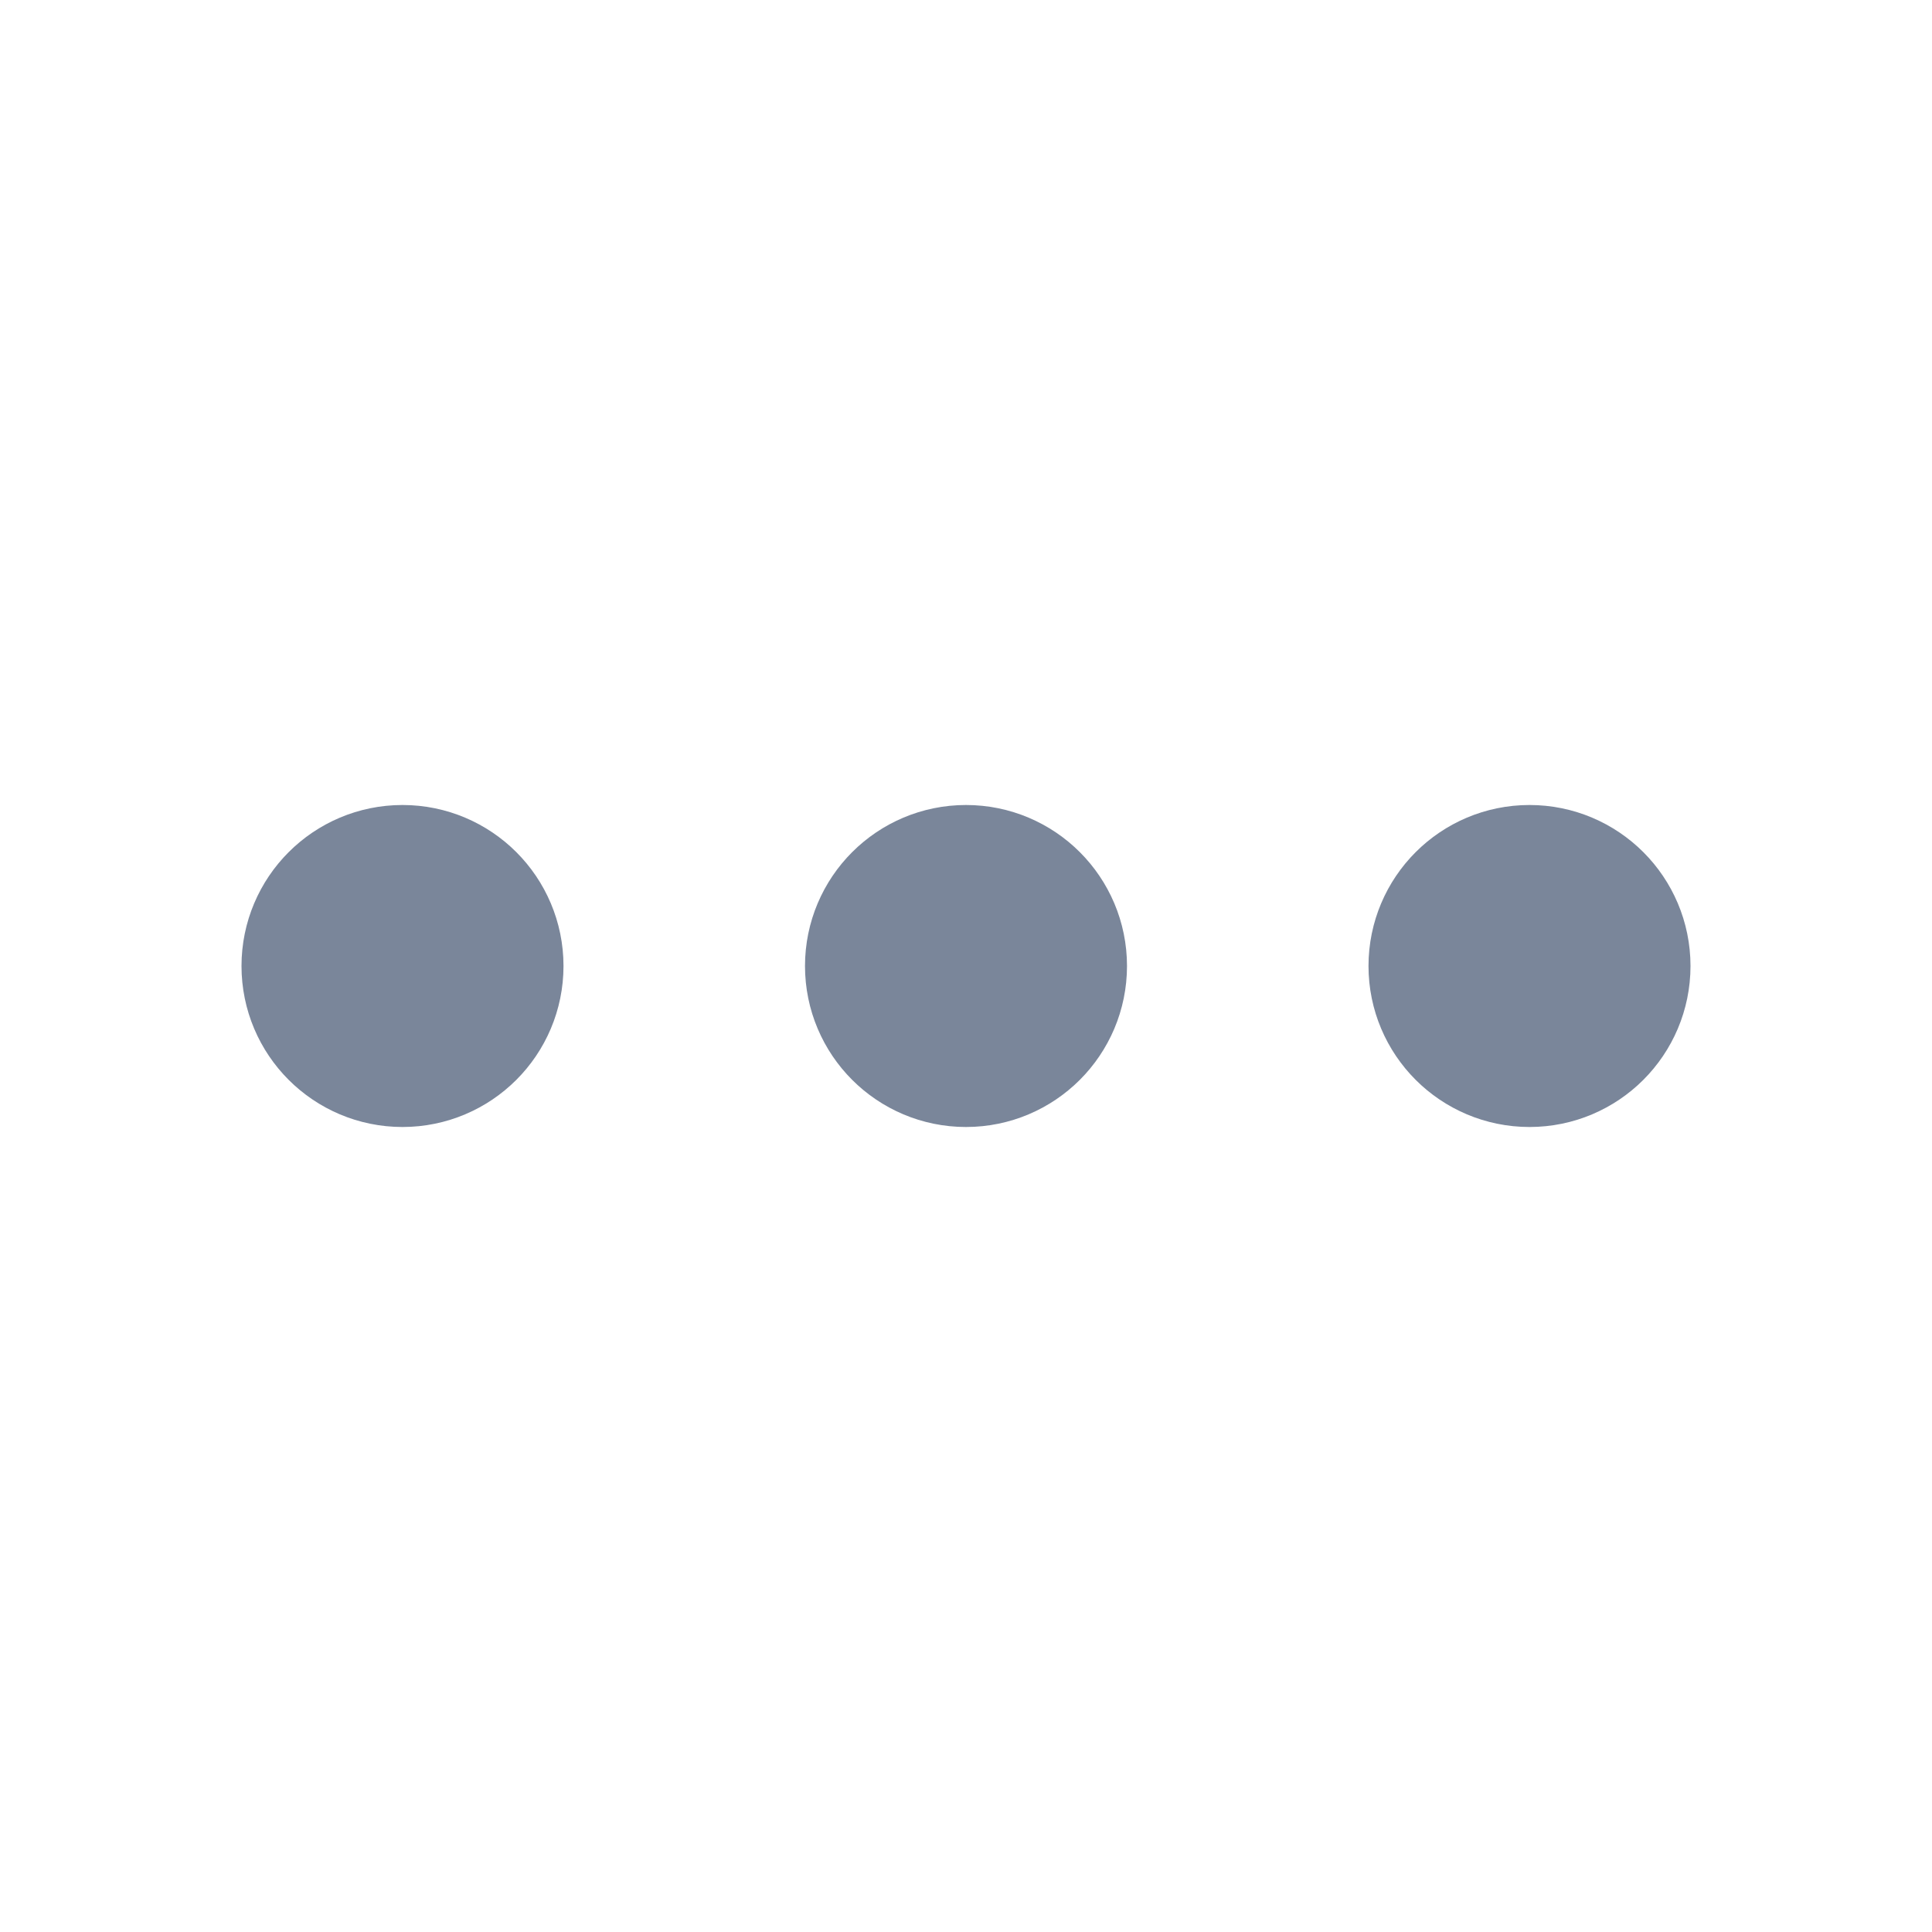
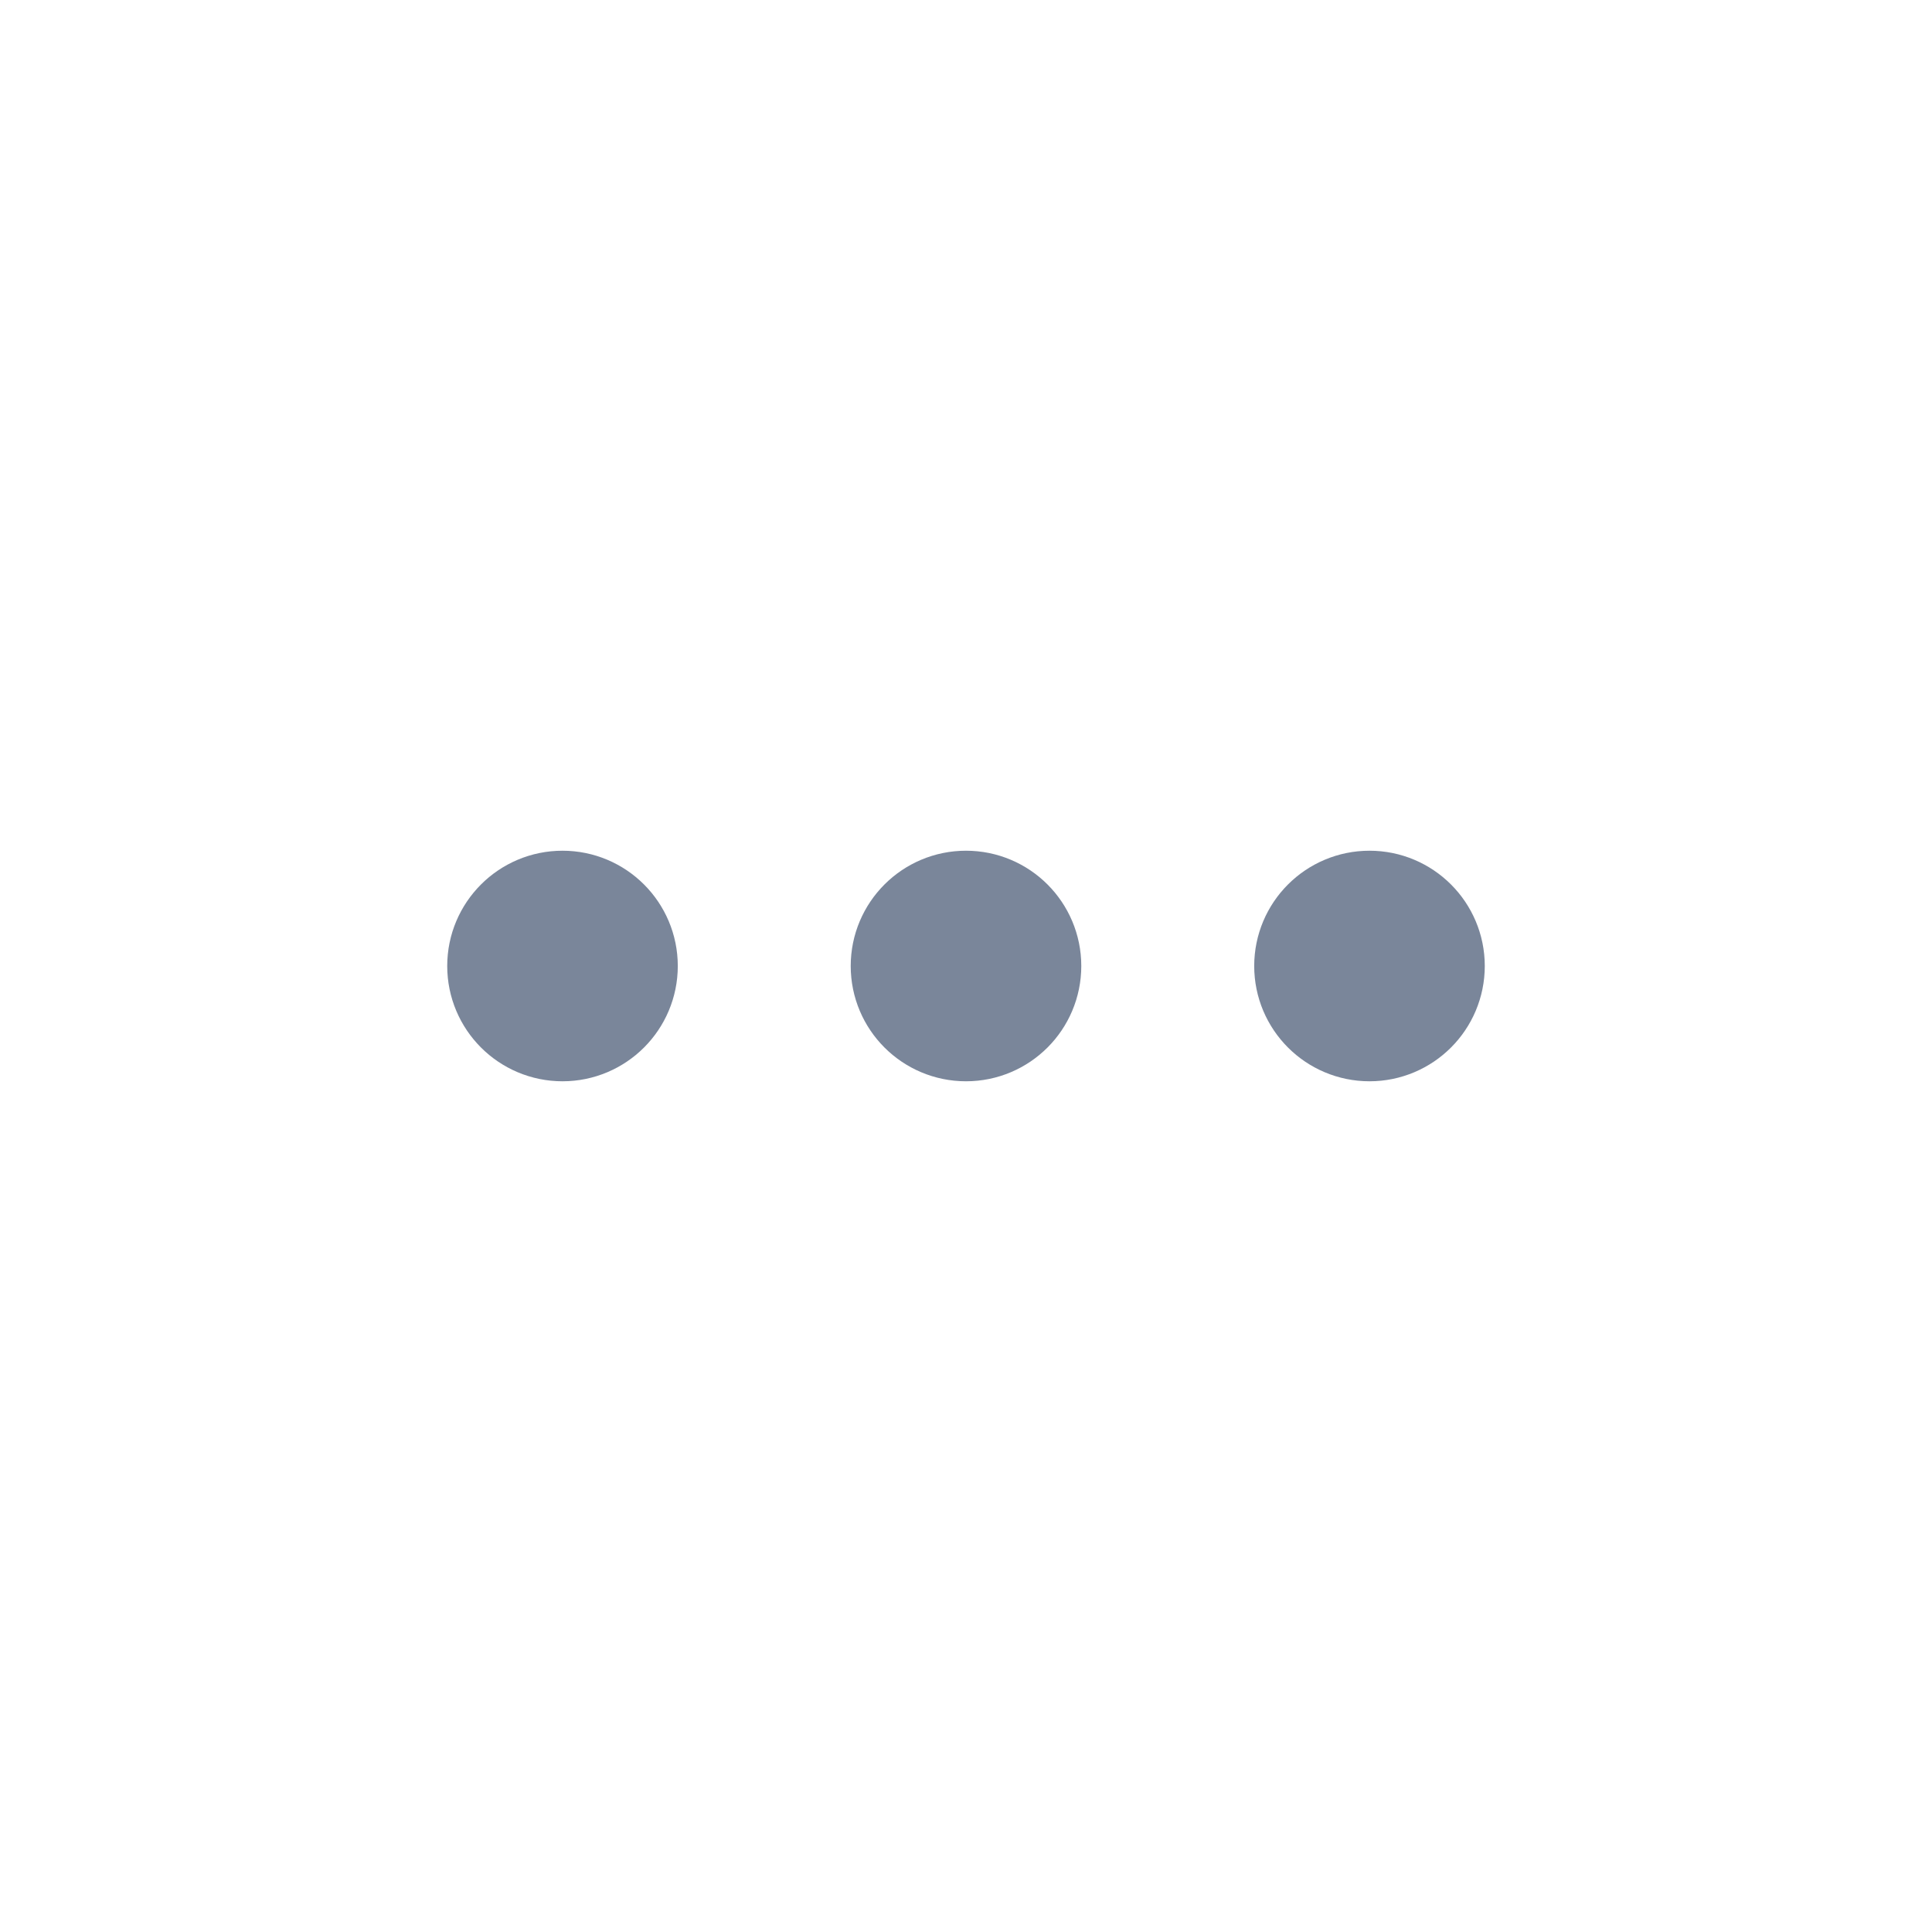
- <svg xmlns="http://www.w3.org/2000/svg" width="81" height="81" viewBox="0 0 24 24" fill="none" stroke="#7A869A" stroke-width="2" stroke-linecap="round" stroke-linejoin="round">
-   <circle cx="12" cy="12" r="1" />
-   <circle cx="19" cy="12" r="1" />
-   <circle cx="5" cy="12" r="1" />
+ <svg xmlns="http://www.w3.org/2000/svg" width="81" height="81" viewBox="0 0 81 81" fill="none" stroke="#7A869A" stroke-width="2" stroke-linecap="round" stroke-linejoin="round">
+   <g transform="translate(11.5 11.5) scale(2.416667)">
+     <circle cx="12" cy="12" r="1" />
+     <circle cx="19" cy="12" r="1" />
+     <circle cx="5" cy="12" r="1" />
+   </g>
</svg>
